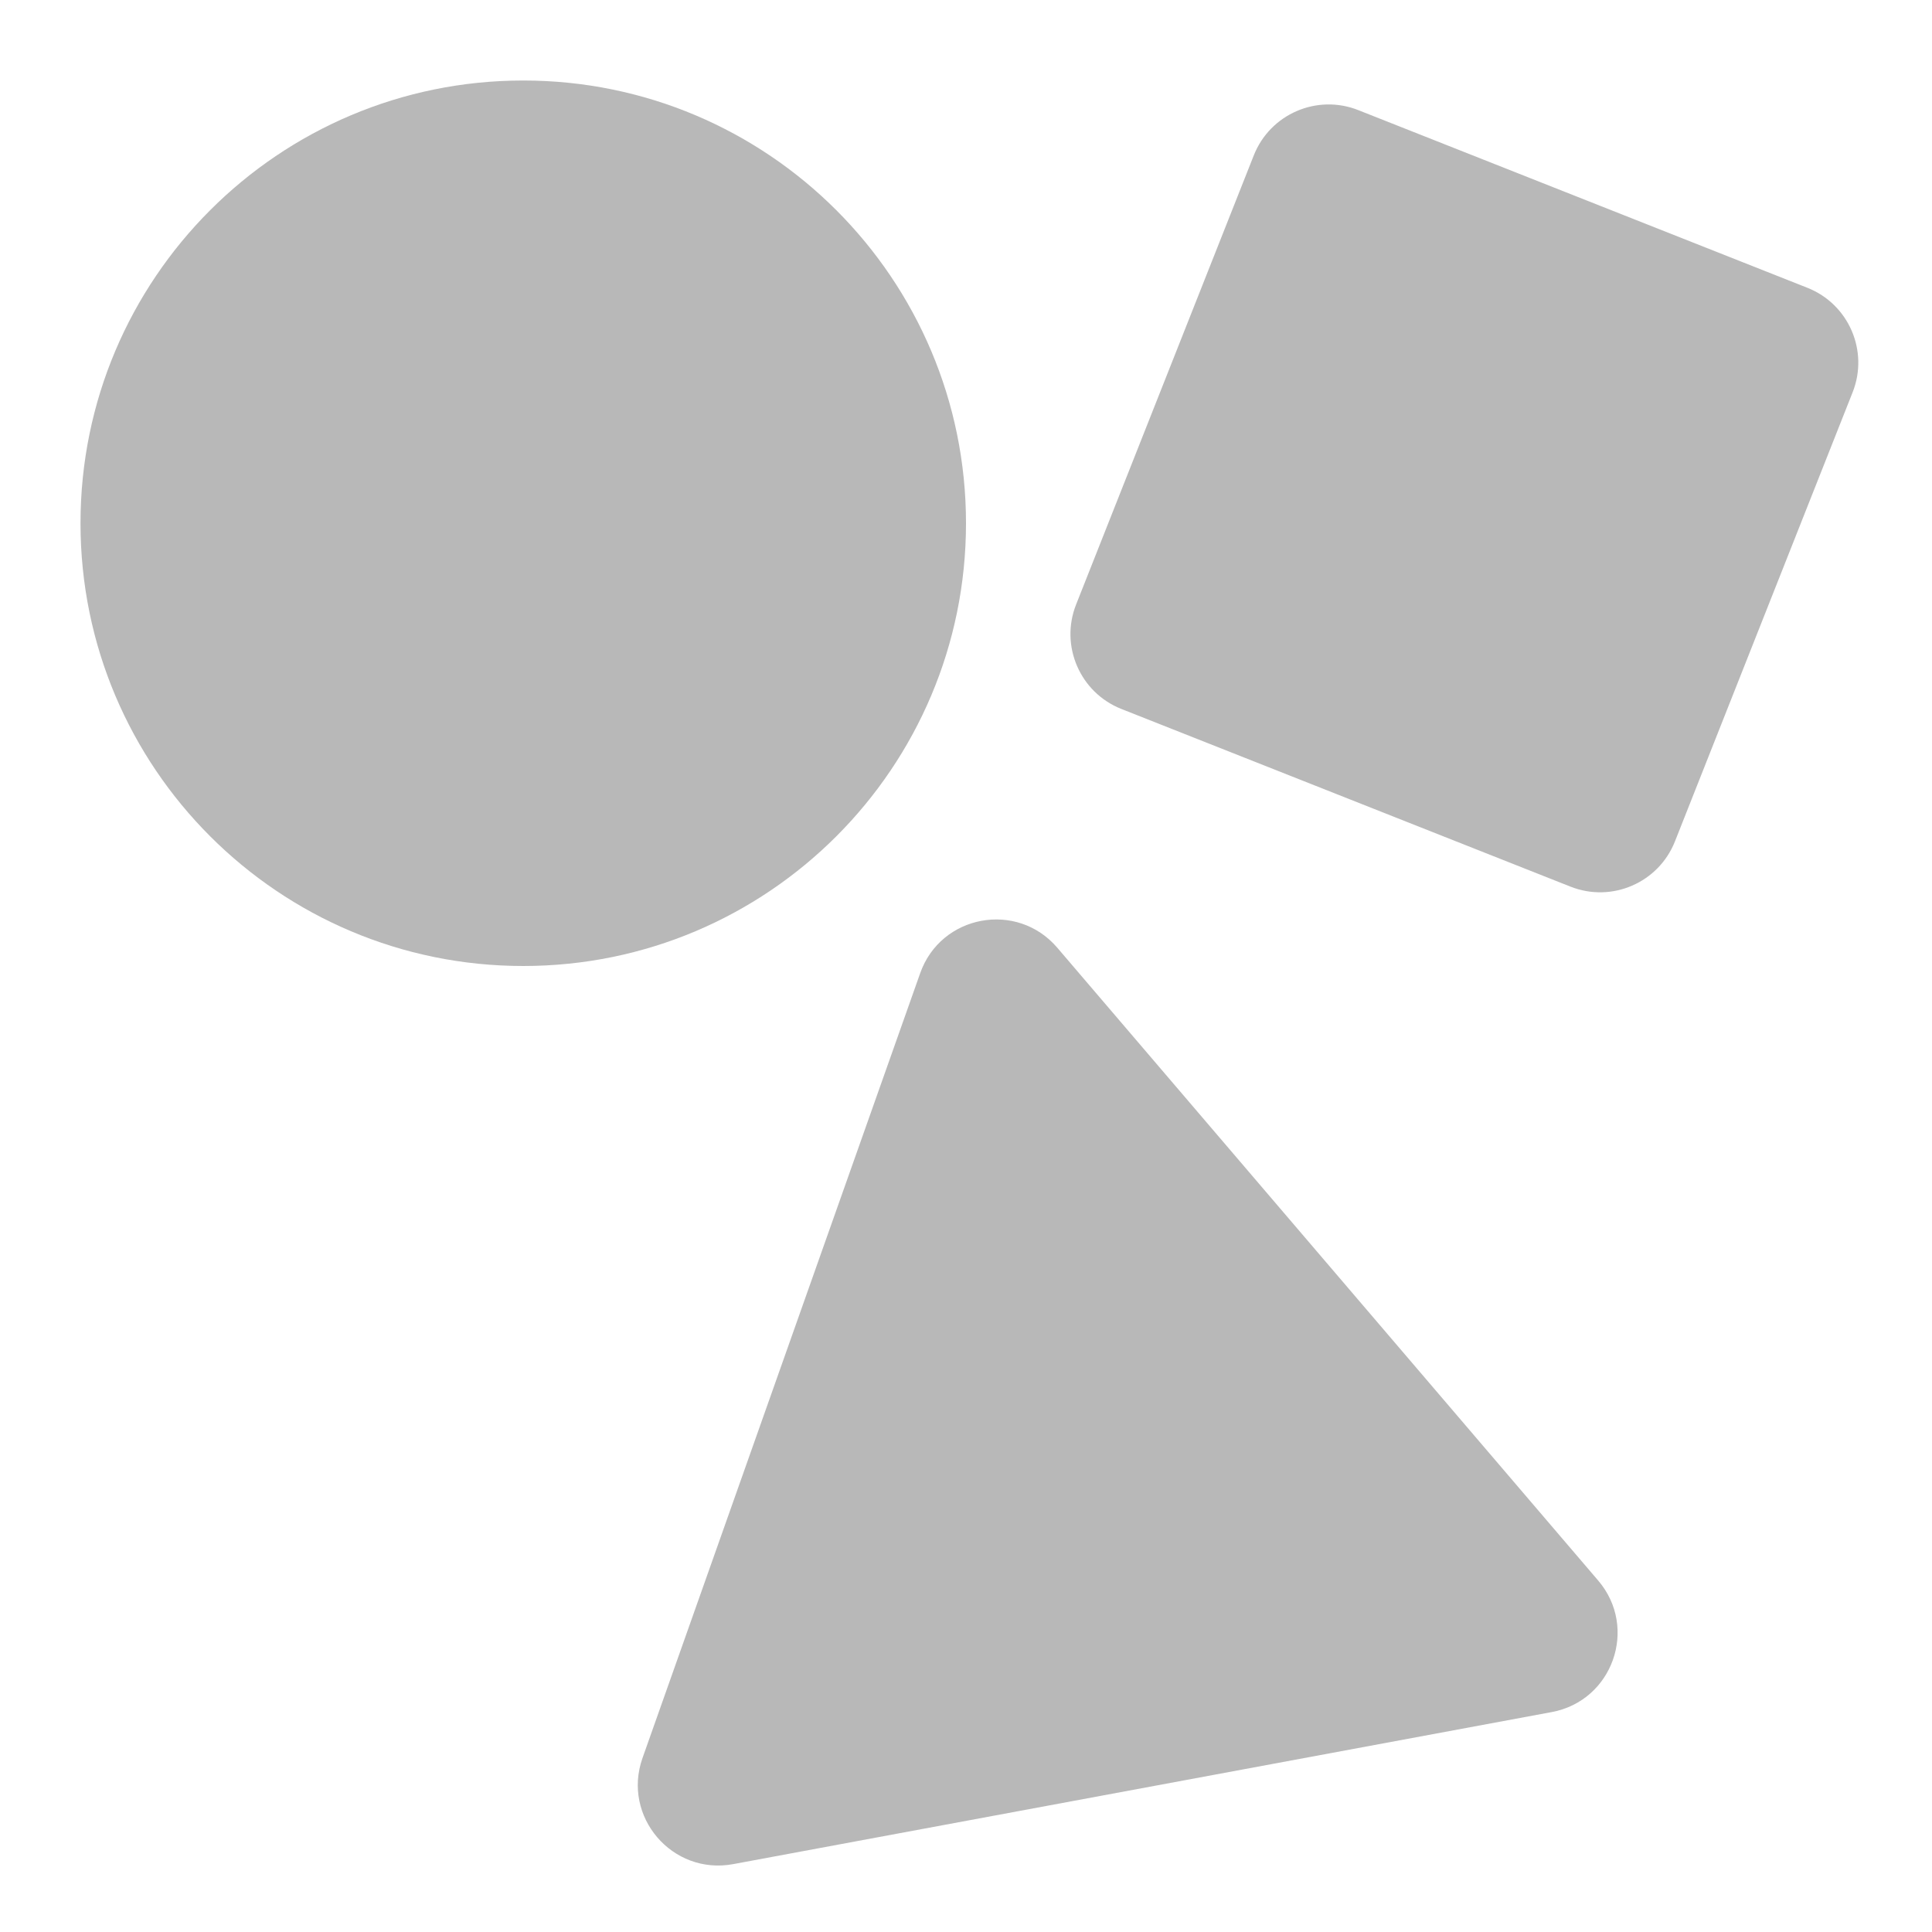
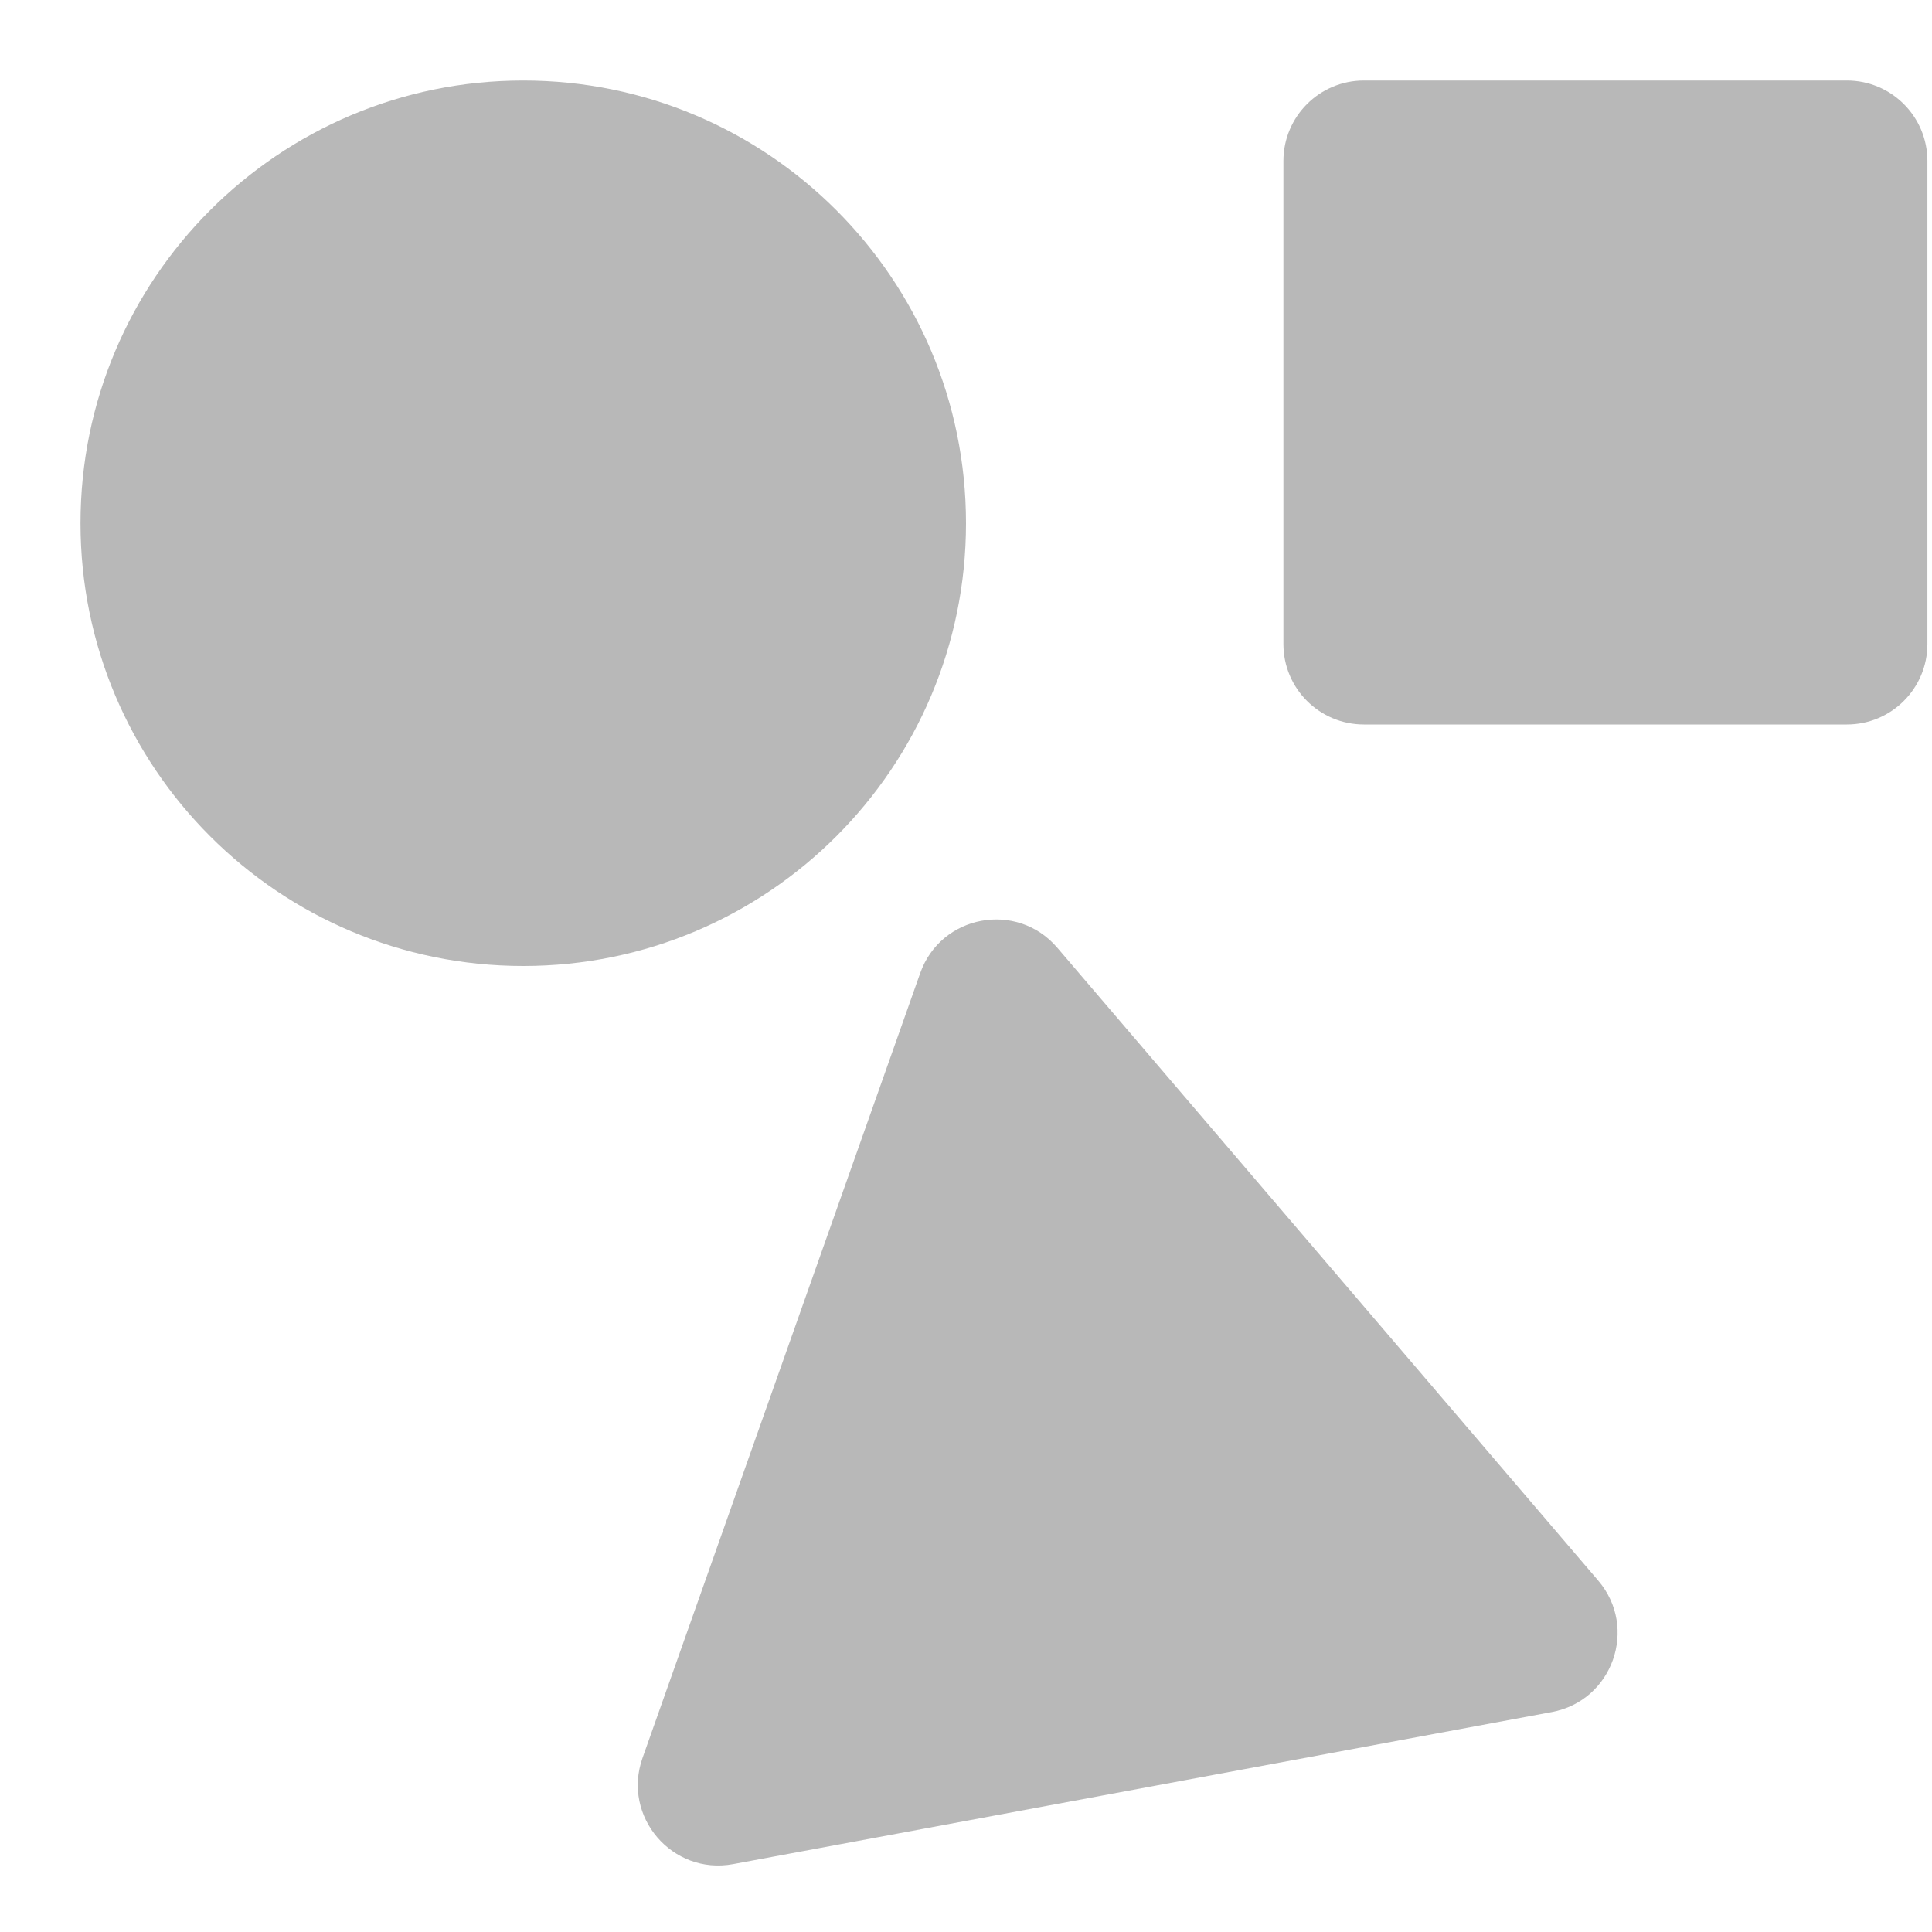
<svg xmlns="http://www.w3.org/2000/svg" width="24" height="24" viewBox="0 0 24 24" fill="none">
  <circle cx="6.5" cy="6.5" r="5.5" fill="#B8B8B8" />
  <path d="M11.431 12.089C11.687 11.363 12.633 11.187 13.134 11.773L19.854 19.635C20.354 20.221 20.033 21.128 19.276 21.268L9.107 23.157C8.35 23.297 7.725 22.566 7.981 21.84L11.431 12.089Z" fill="#B8B8B8" />
-   <rect x="15.943" y="1" width="8" height="8" rx="1" transform="rotate(21.5849 15.9431 1)" fill="#B8B8B8" />
+   <rect x="15.943" y="1" width="8" height="8" rx="1" transform="(21.585 15.943 1)" fill="#B8B8B8" />
</svg>
